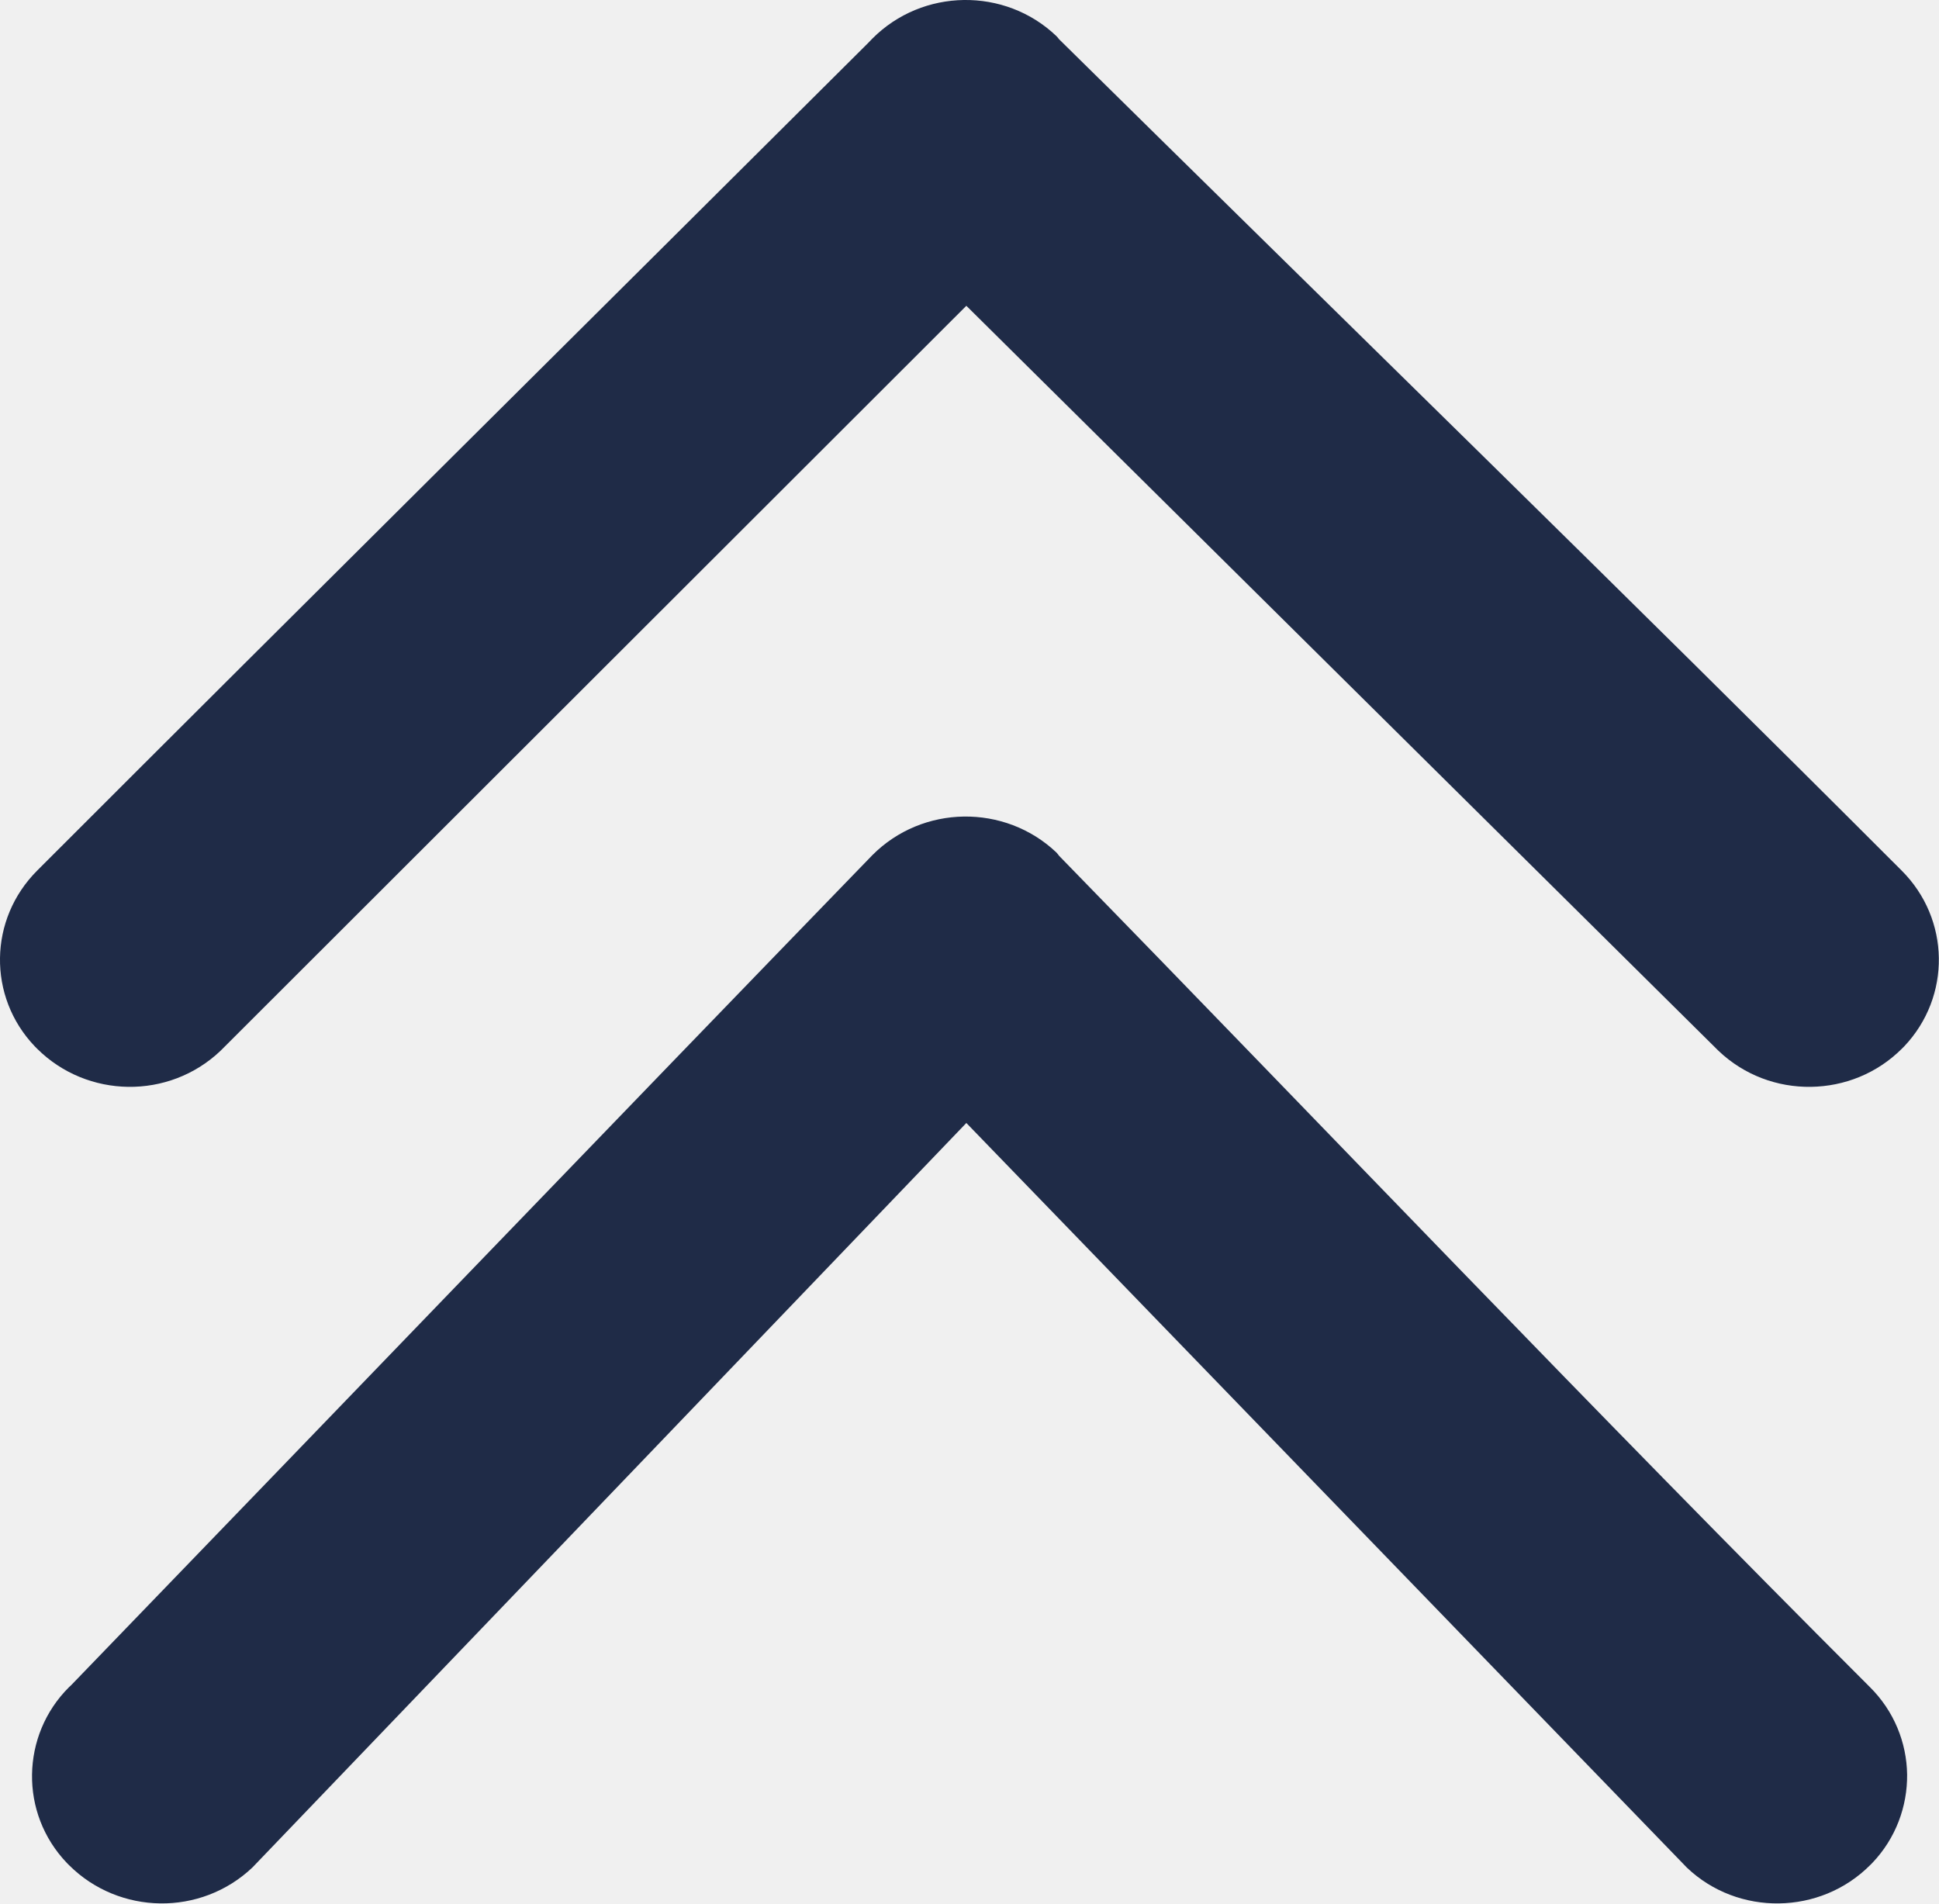
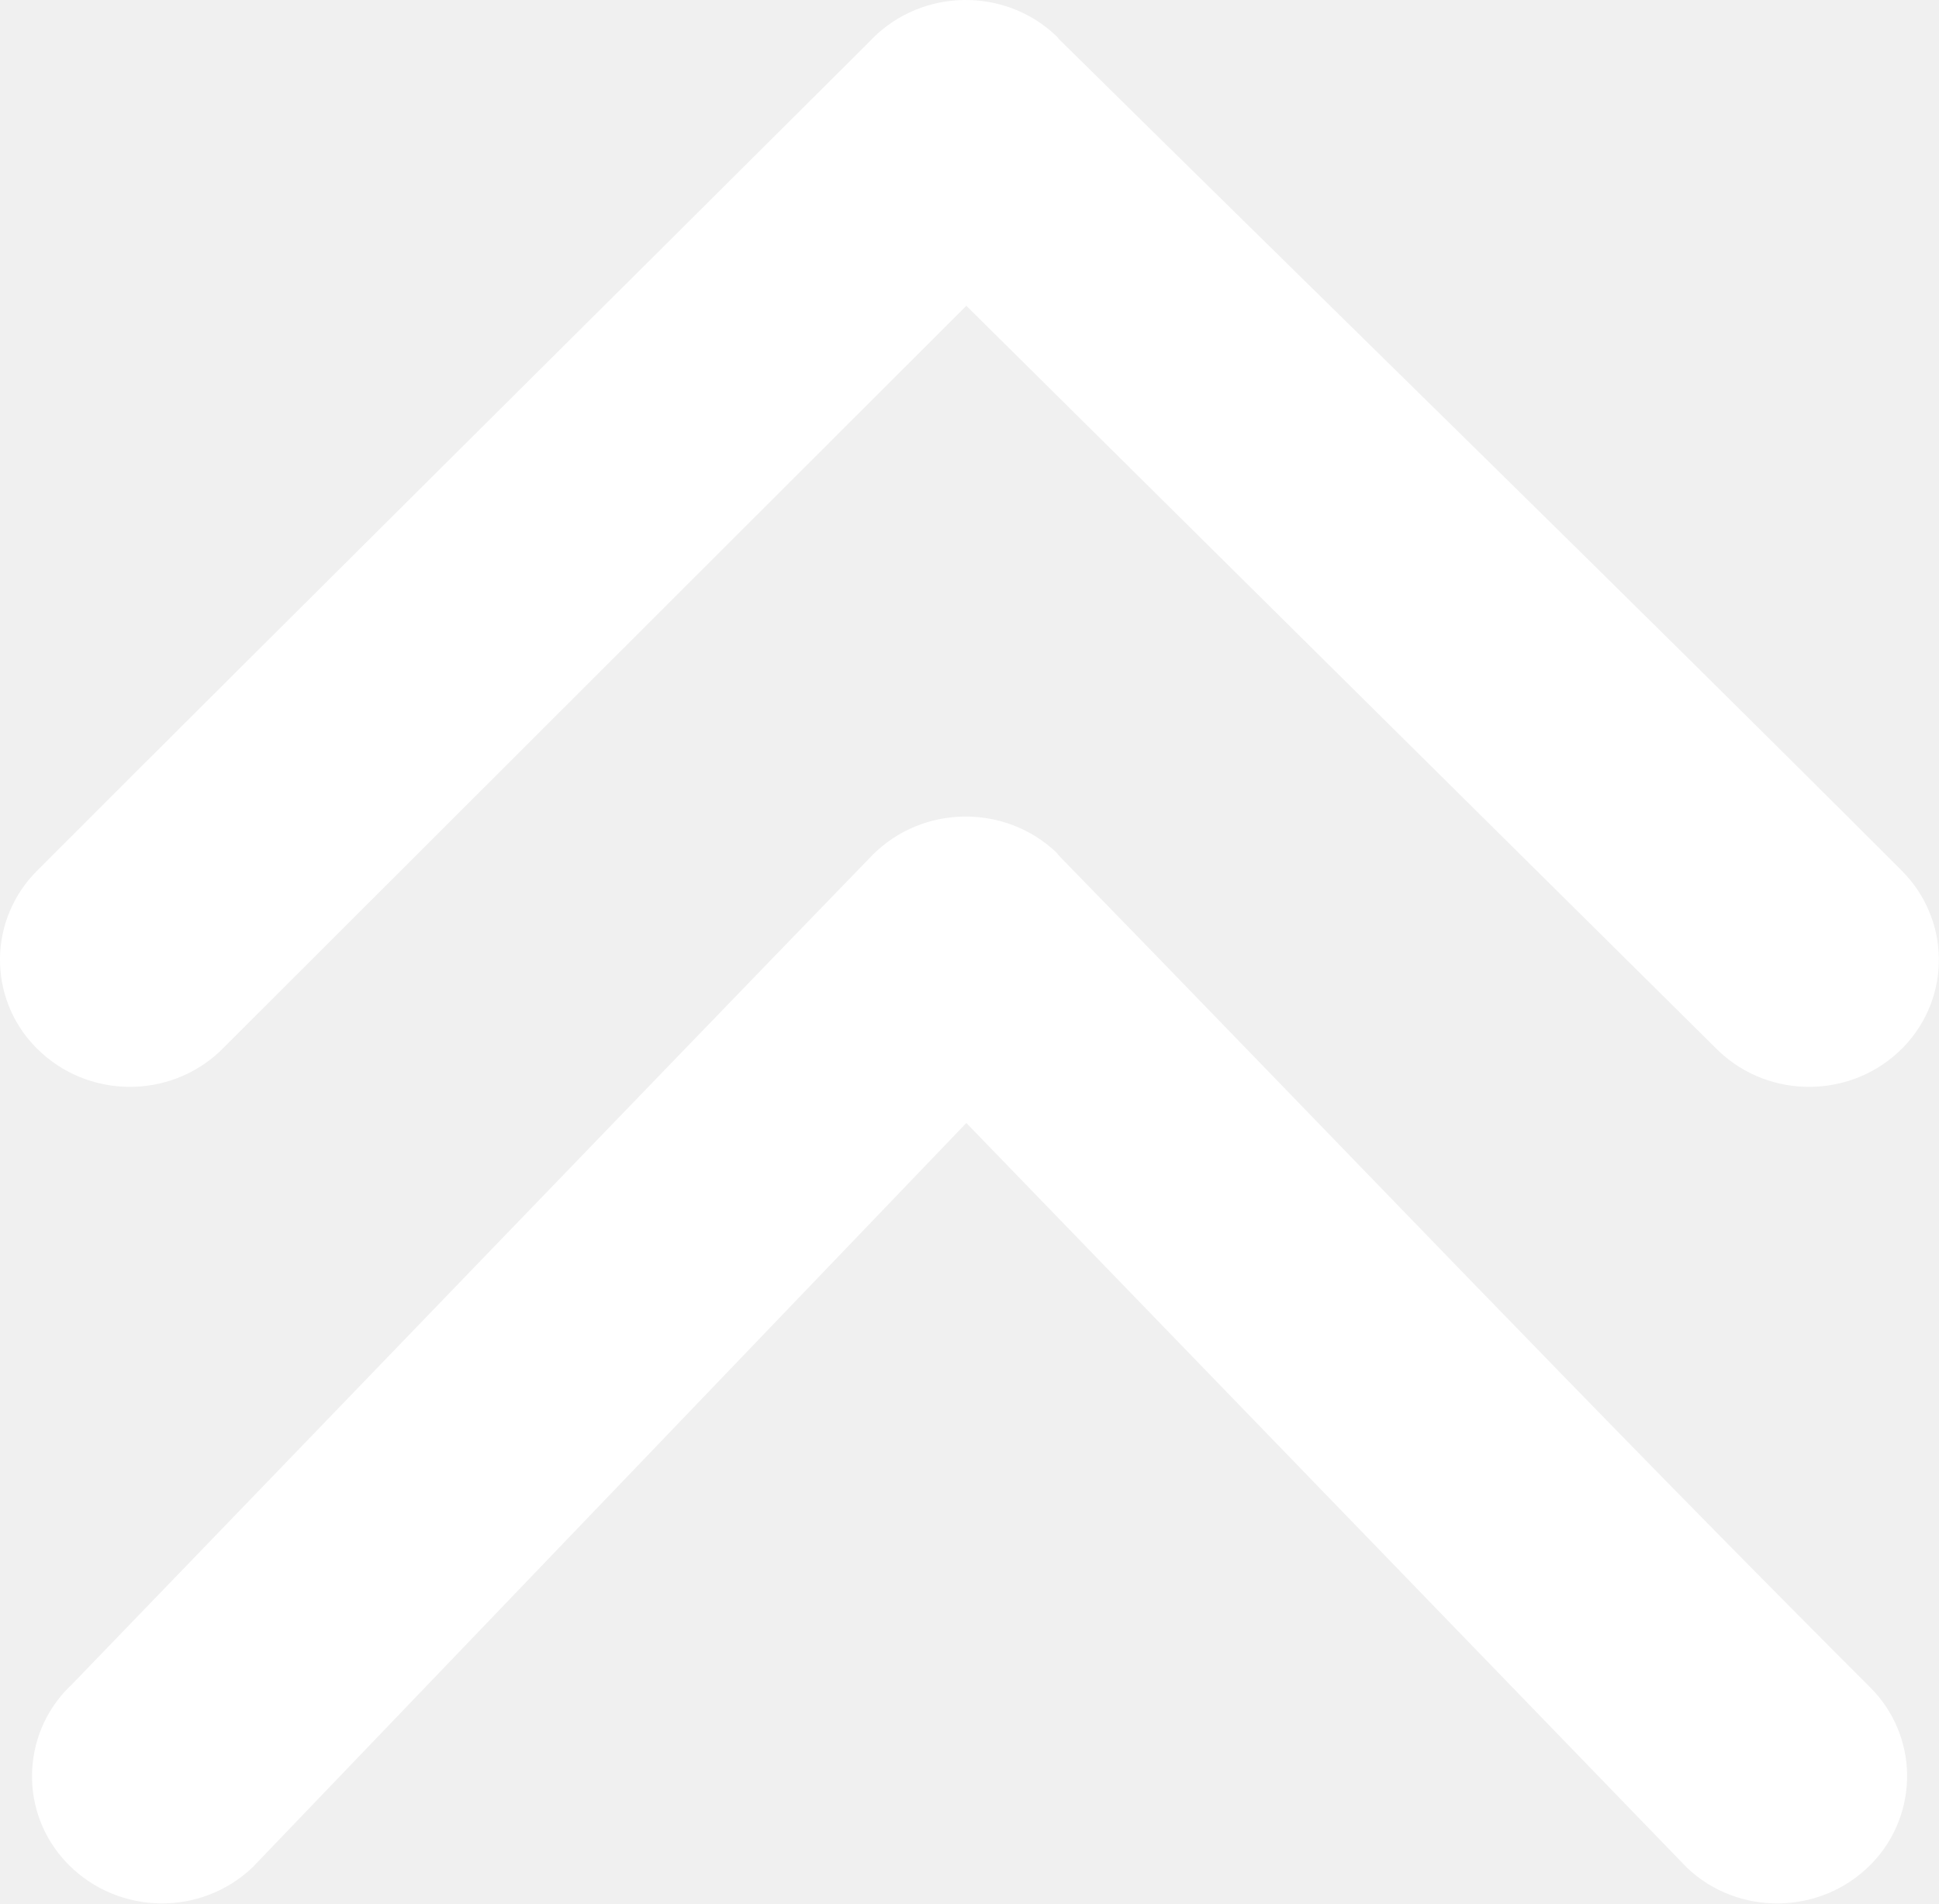
<svg xmlns="http://www.w3.org/2000/svg" version="1.1" id="Layer_1" x="0px" y="0px" viewBox="0 0 122.88 120.64" style="enable-background:new 0 0 122.88 120.64" xml:space="preserve">
  <defs id="defs13975" />
  <g id="g13970">
-     <path d="M108.91,66.6c1.63,1.55,3.74,2.31,5.85,2.28c2.11-0.03,4.2-0.84,5.79-2.44l0.12-0.12c1.5-1.58,2.23-3.6,2.2-5.61 c-0.03-2.01-0.82-4.01-2.37-5.55C102.85,37.5,84.9,20.03,67.11,2.48c-0.05-0.07-0.1-0.13-0.16-0.19C65.32,0.73,63.19-0.03,61.08,0 c-2.11,0.03-4.21,0.85-5.8,2.45l-0.26,0.27C37.47,20.21,19.87,37.65,2.36,55.17C0.82,56.71,0.03,58.7,0,60.71 c-0.03,2.01,0.7,4.03,2.21,5.61l0.15,0.15c1.58,1.57,3.66,2.38,5.76,2.41c2.1,0.03,4.22-0.73,5.85-2.28l47.27-47.22L108.91,66.6 L108.91,66.6z M106.91,118.37c1.62,1.54,3.73,2.29,5.83,2.26c2.11-0.03,4.2-0.84,5.79-2.44l0.12-0.12c1.5-1.57,2.23-3.6,2.21-5.61 c-0.03-2.01-0.82-4.02-2.37-5.55C101.2,89.63,84.2,71.76,67.12,54.24c-0.05-0.07-0.11-0.14-0.17-0.21 c-1.63-1.55-3.76-2.31-5.87-2.28c-2.11,0.03-4.21,0.85-5.8,2.45C38.33,71.7,21.44,89.27,4.51,106.8l-0.13,0.12 c-1.54,1.53-2.32,3.53-2.35,5.54c-0.03,2.01,0.7,4.03,2.21,5.61l0.15,0.15c1.58,1.57,3.66,2.38,5.76,2.41 c2.1,0.03,4.22-0.73,5.85-2.28l45.24-47.18L106.91,118.37L106.91,118.37z" id="path13968" style="fill:#1f2b47;fill-opacity:1" />
+     <path d="M108.91,66.6c1.63,1.55,3.74,2.31,5.85,2.28c2.11-0.03,4.2-0.84,5.79-2.44l0.12-0.12c1.5-1.58,2.23-3.6,2.2-5.61 c-0.03-2.01-0.82-4.01-2.37-5.55C102.85,37.5,84.9,20.03,67.11,2.48c-0.05-0.07-0.1-0.13-0.16-0.19C65.32,0.73,63.19-0.03,61.08,0 c-2.11,0.03-4.21,0.85-5.8,2.45l-0.26,0.27C37.47,20.21,19.87,37.65,2.36,55.17C0.82,56.71,0.03,58.7,0,60.71 c-0.03,2.01,0.7,4.03,2.21,5.61l0.15,0.15c1.58,1.57,3.66,2.38,5.76,2.41c2.1,0.03,4.22-0.73,5.85-2.28l47.27-47.22L108.91,66.6 L108.91,66.6z M106.91,118.37c1.62,1.54,3.73,2.29,5.83,2.26c2.11-0.03,4.2-0.84,5.79-2.44l0.12-0.12c1.5-1.57,2.23-3.6,2.21-5.61 c-0.03-2.01-0.82-4.02-2.37-5.55C101.2,89.63,84.2,71.76,67.12,54.24c-0.05-0.07-0.11-0.14-0.17-0.21 c-1.63-1.55-3.76-2.31-5.87-2.28c-2.11,0.03-4.21,0.85-5.8,2.45C38.33,71.7,21.44,89.27,4.51,106.8l-0.13,0.12 c-1.54,1.53-2.32,3.53-2.35,5.54c-0.03,2.01,0.7,4.03,2.21,5.61l0.15,0.15c1.58,1.57,3.66,2.38,5.76,2.41 c2.1,0.03,4.22-0.73,5.85-2.28l45.24-47.18L106.91,118.37L106.91,118.37z" id="path13968" style="fill:#ffffff;fill-opacity:1" />
  </g>
</svg>
